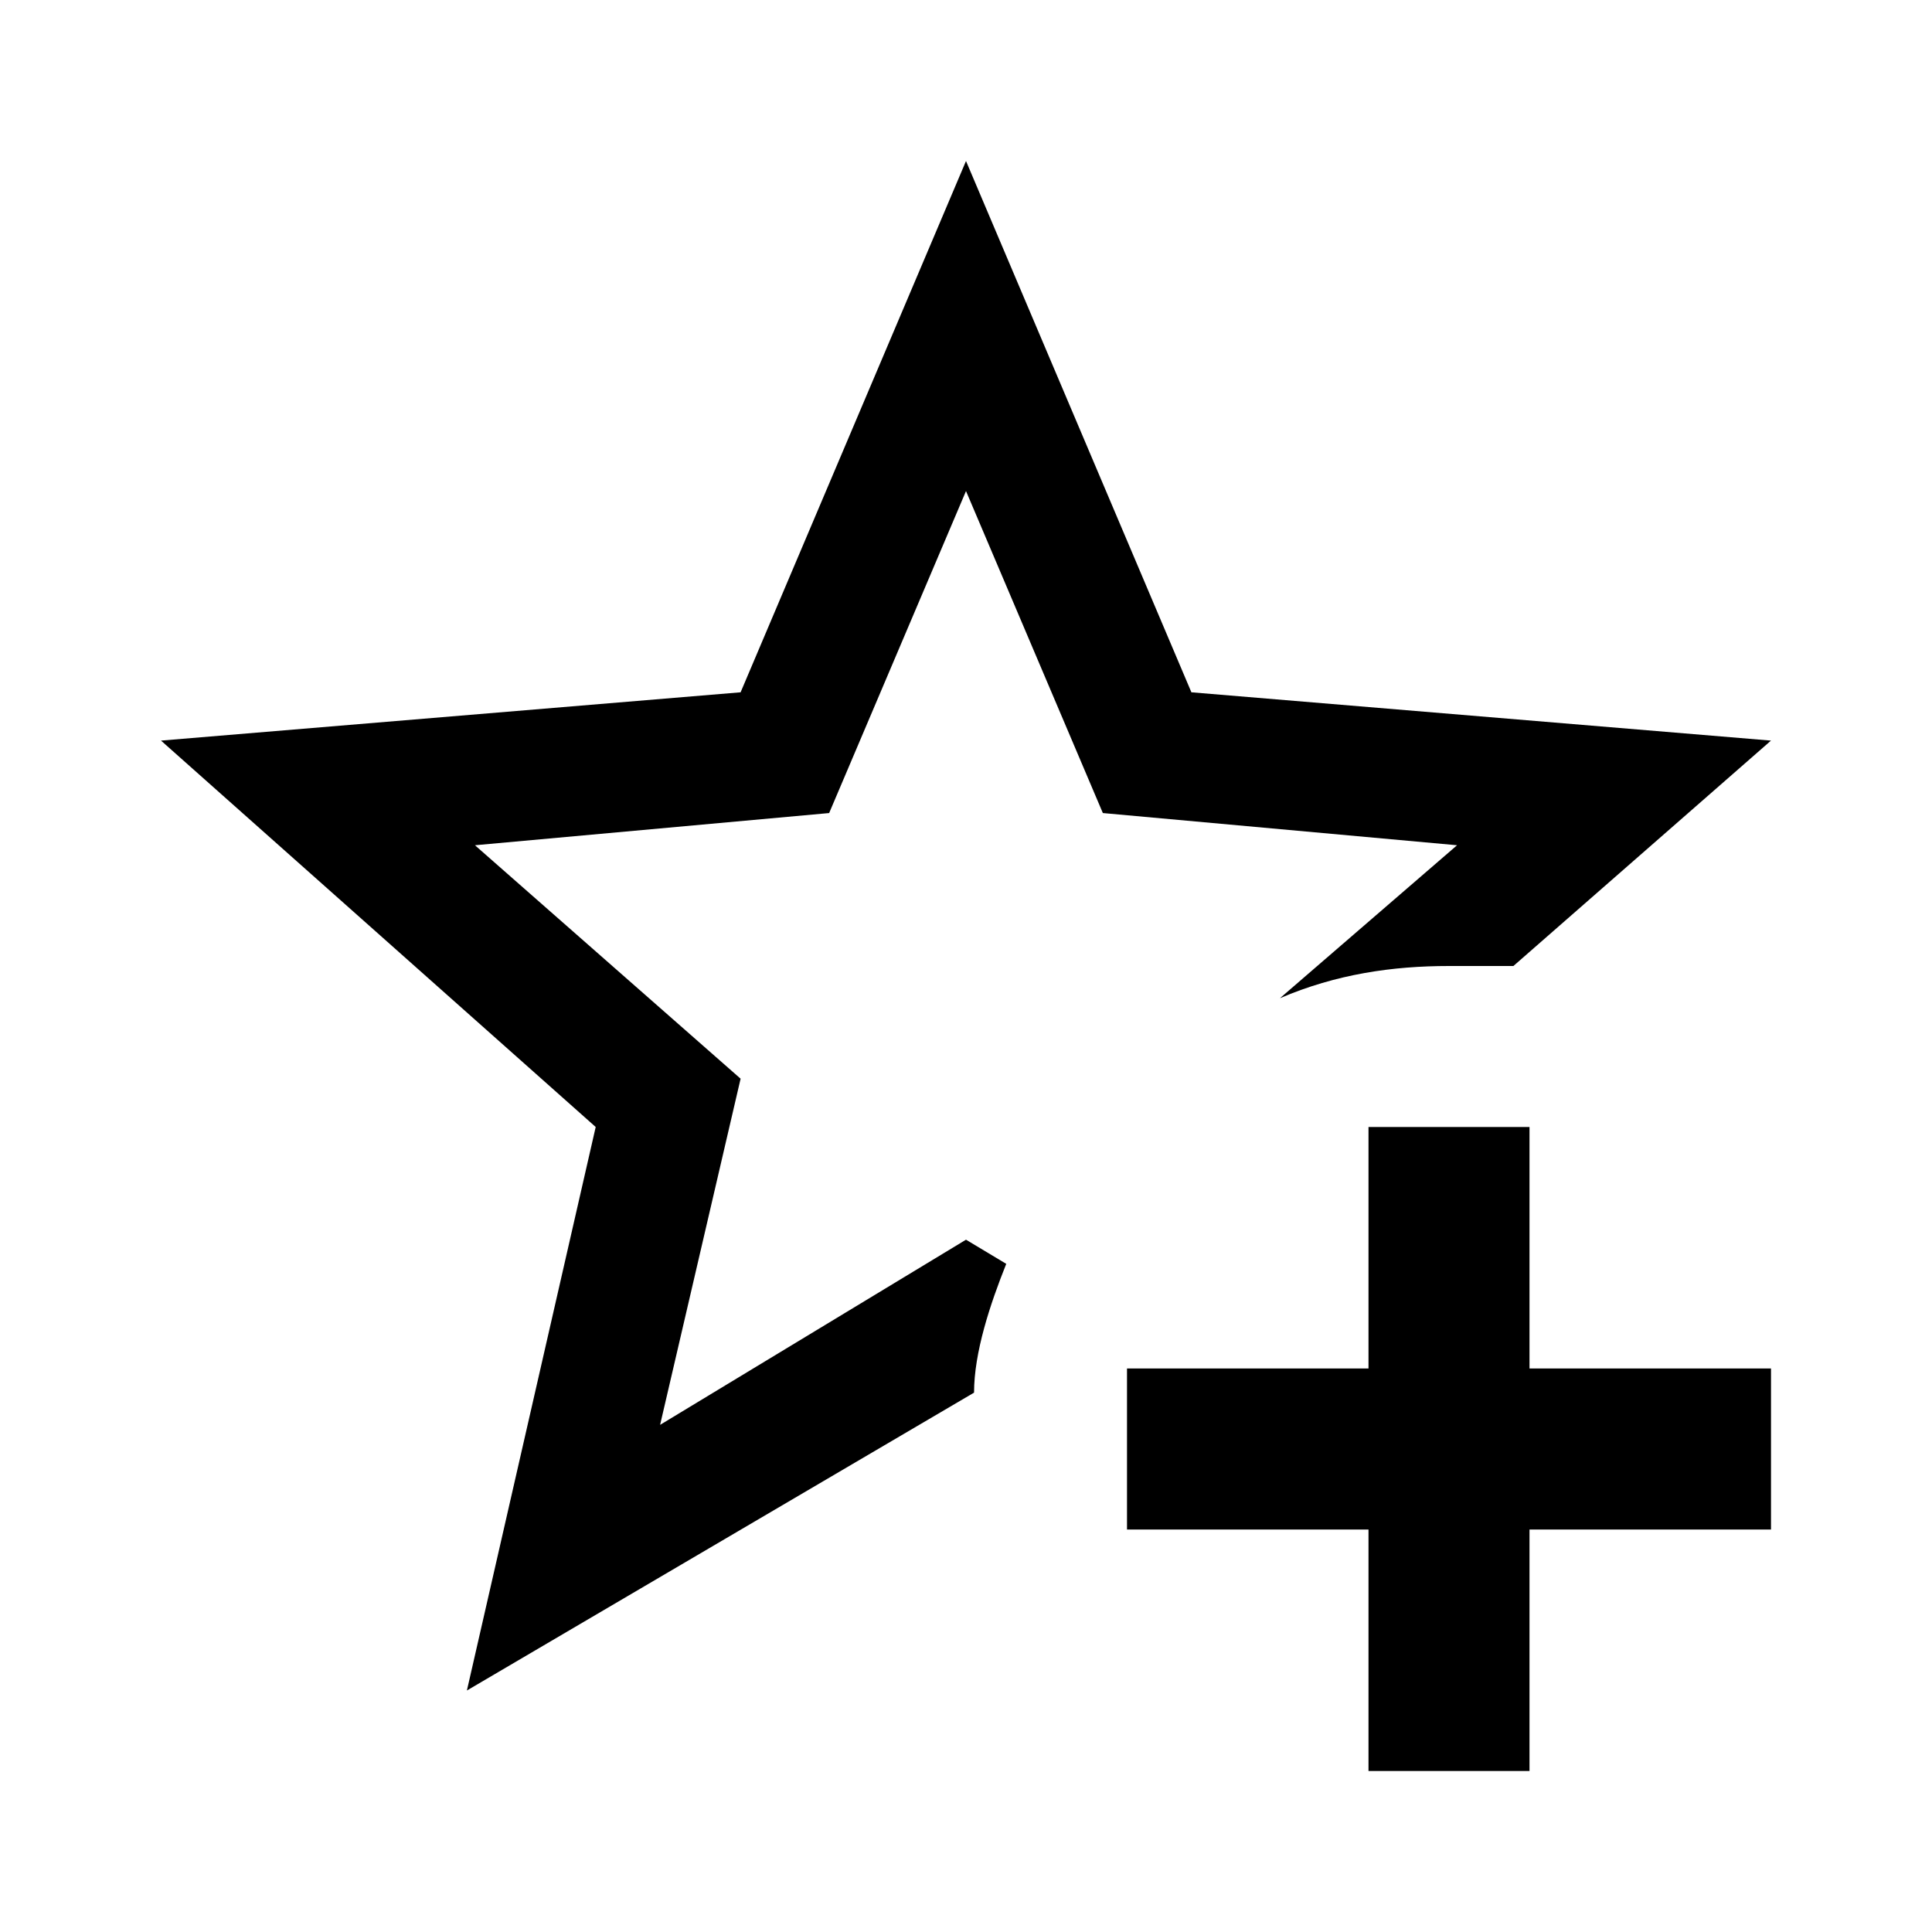
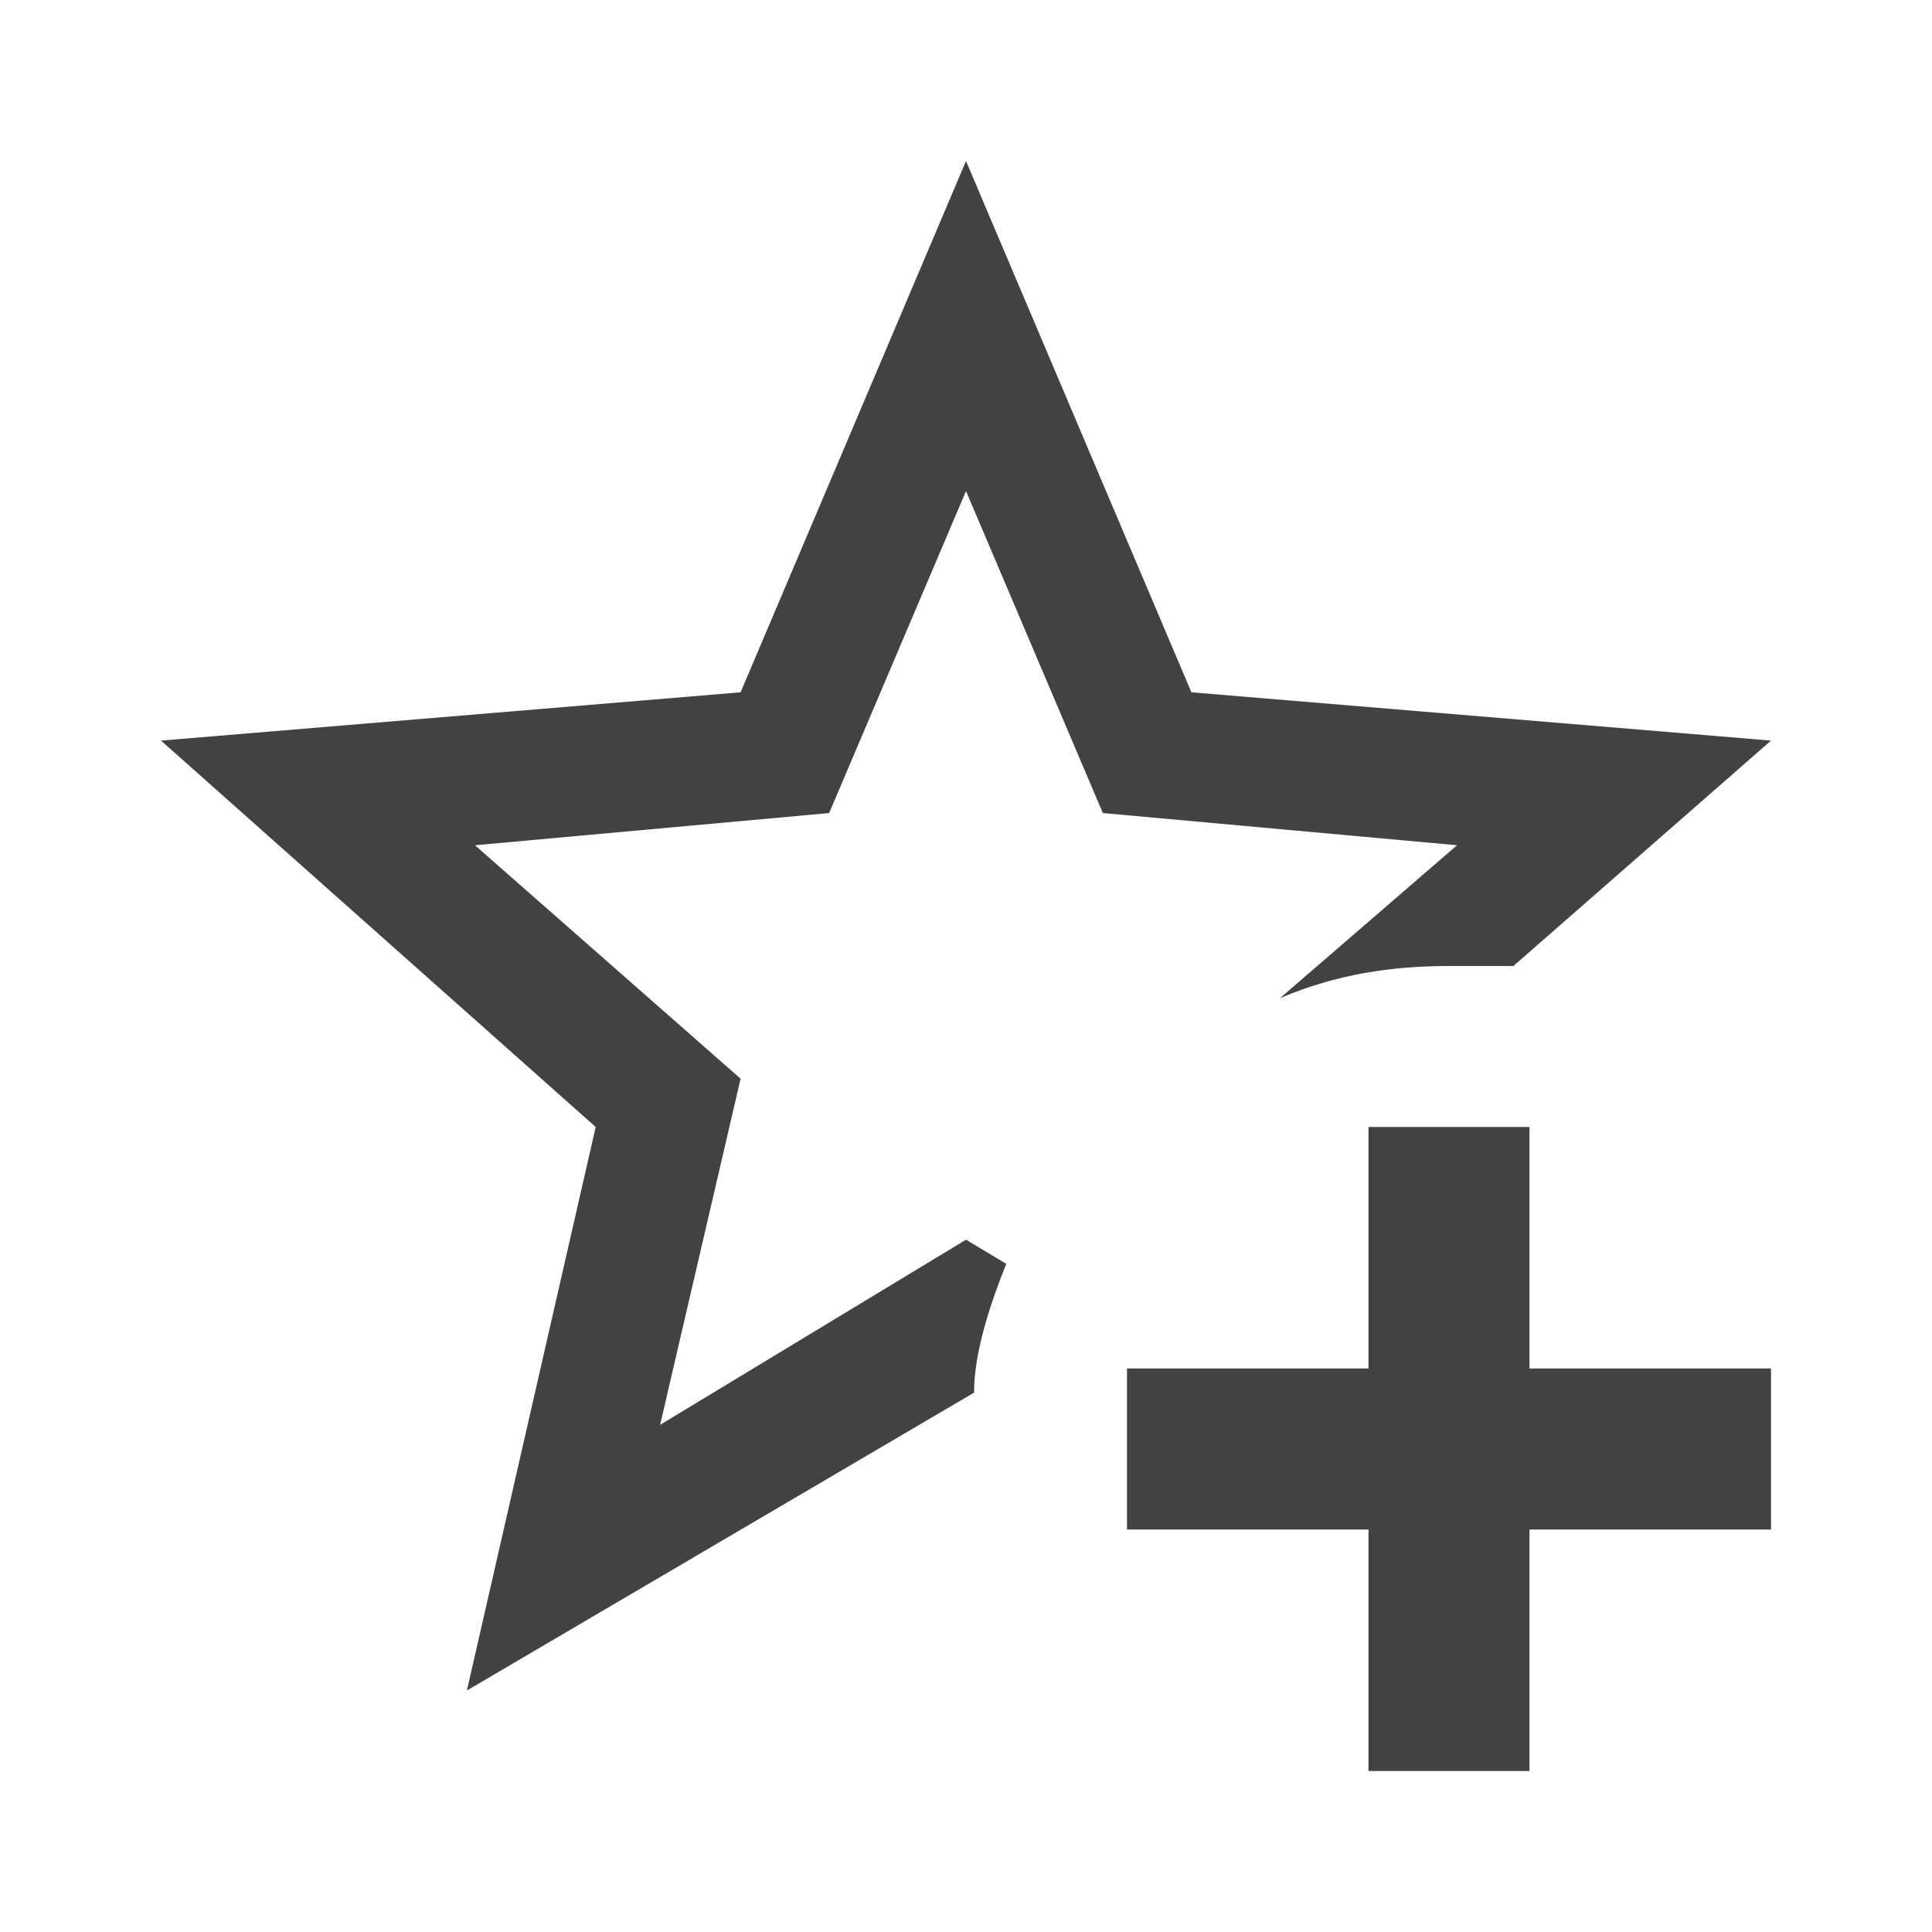
<svg xmlns="http://www.w3.org/2000/svg" viewBox="0 0 24 24">
-   <path d="M5.8 21L7.4 14L2 9.2L9.2 8.6L12 2L14.8 8.6L22 9.2L18.8 12H18C17.3 12 16.6 12.1 15.9 12.4L18.1 10.5L13.7 10.1L12 6.1L10.3 10.1L5.9 10.5L9.2 13.4L8.2 17.7L12 15.4L12.5 15.7C12.3 16.2 12.1 16.8 12.1 17.3L5.8 21M17 14V17H14V19H17V22H19V19H22V17H19V14H17Z" />
+   <path d="M5.8 21L7.4 14L2 9.2L9.2 8.6L12 2L14.8 8.6L22 9.2L18.8 12H18C17.3 12 16.6 12.1 15.9 12.4L18.1 10.5L13.7 10.1L12 6.1L10.3 10.1L5.9 10.5L9.2 13.4L8.2 17.7L12 15.4L12.5 15.7C12.3 16.2 12.1 16.8 12.1 17.3L5.8 21M17 14V17H14V19H17V22H19V19H22V17H19V14H17Z" style="fill: #424242ff" />
</svg>
